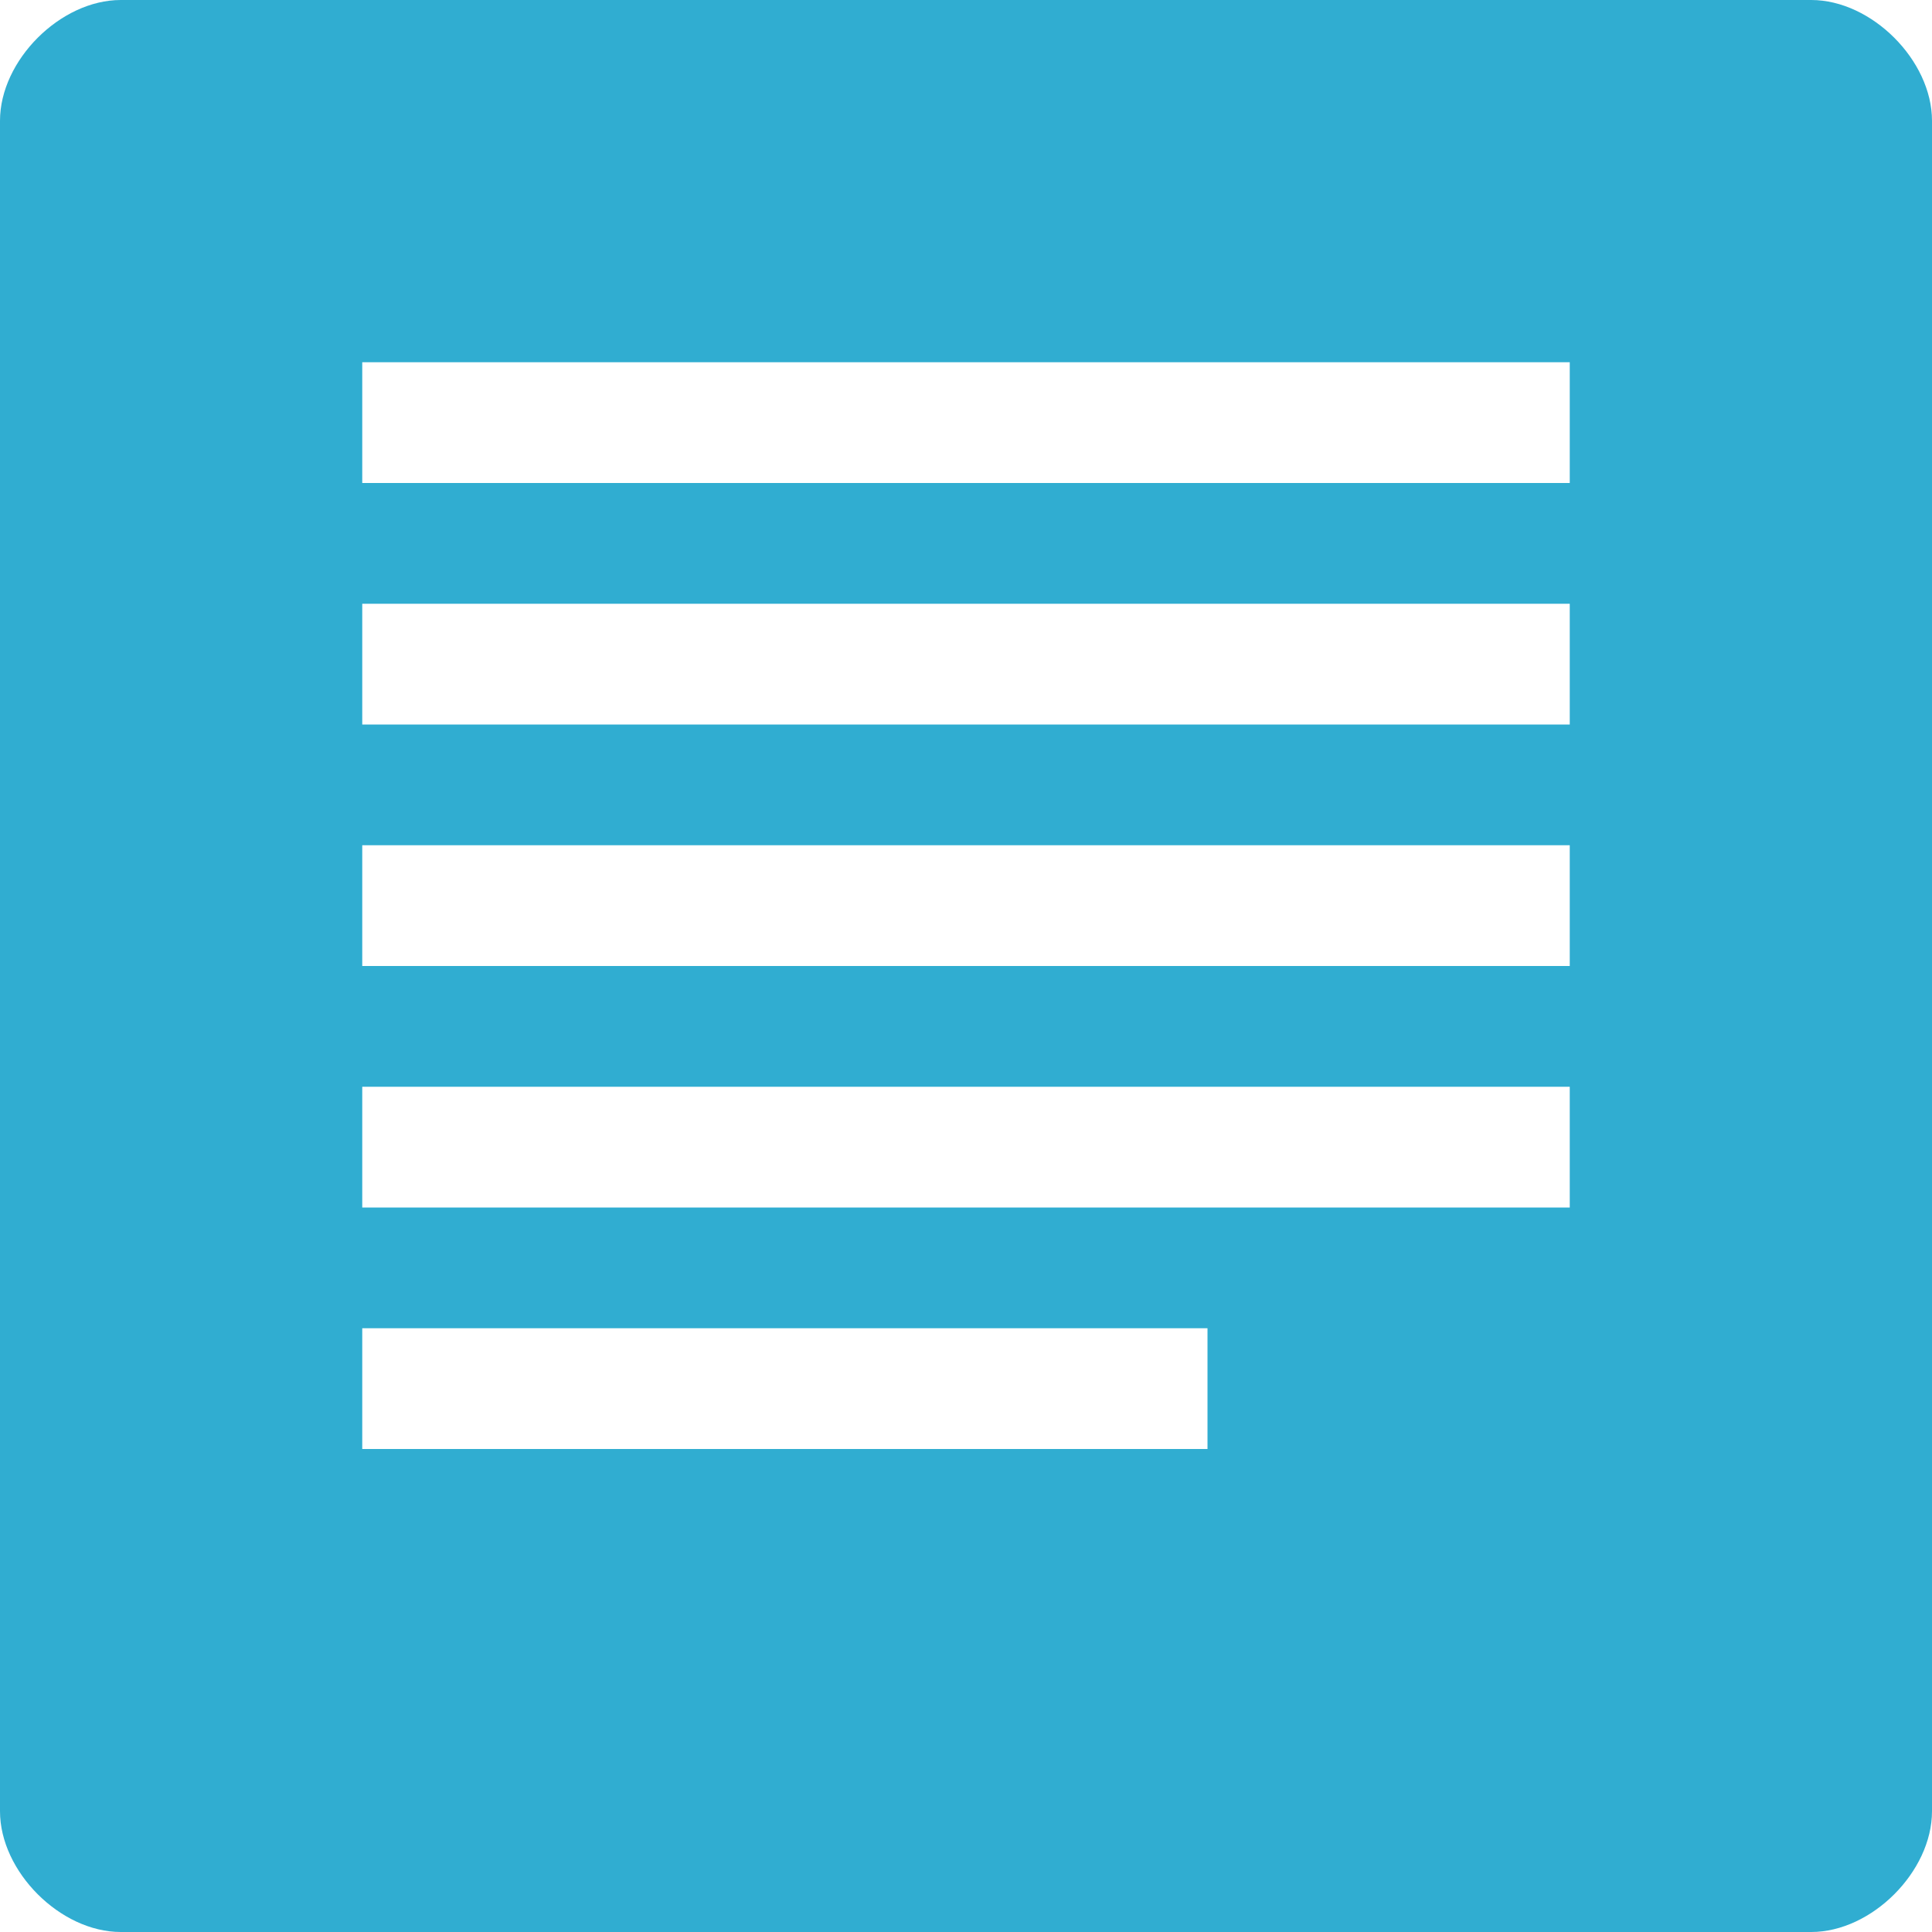
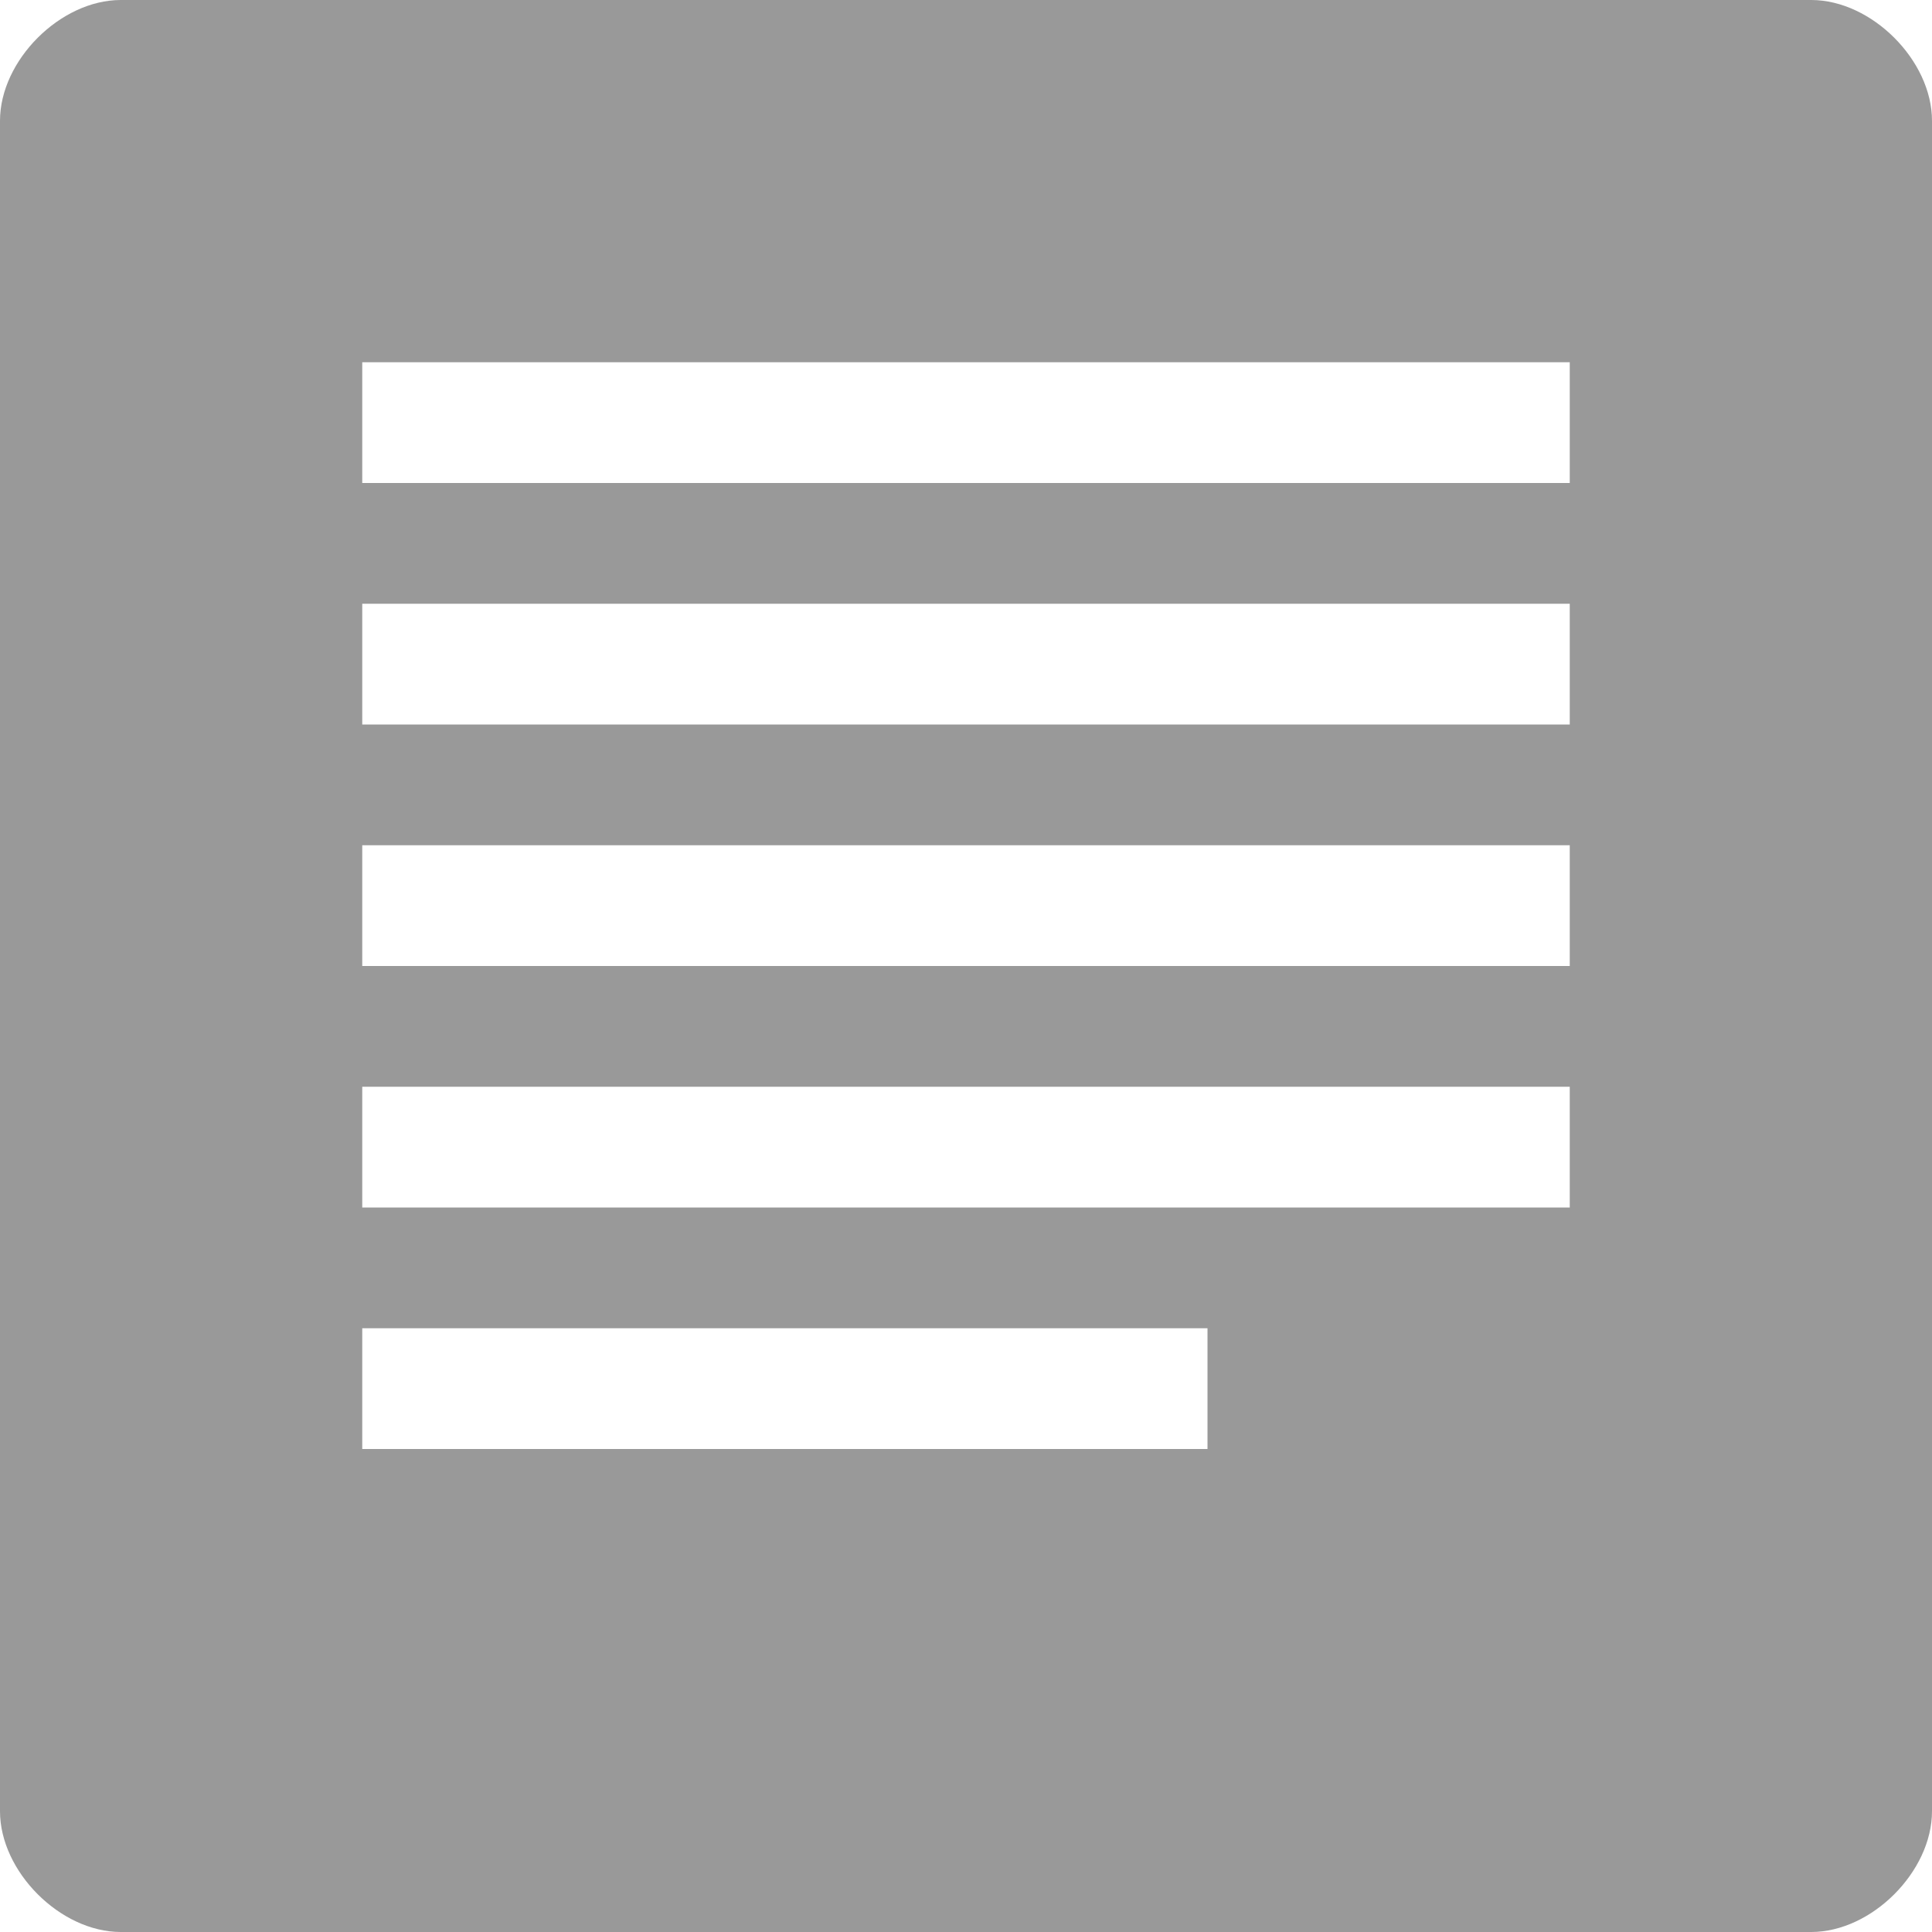
<svg xmlns="http://www.w3.org/2000/svg" width="16" height="16" viewBox="0 0 16 16" preserveAspectRatio="xMinYMid meet" overflow="visible">
-   <path d="M15 0H1C.5 0 0 .5 0 1v14c0 .5.5 1 1 1h14c.5 0 1-.5 1-1V1c0-.5-.5-1-1-1zm-5 12H3v-1h7v1zm3-2H3V9h10v1zm0-2H3V7h10v1zm0-2H3V5h10v1zm0-2H3V3h10v1z" fill="#30add1" />
+   <path d="M15 0H1C.5 0 0 .5 0 1v14c0 .5.5 1 1 1h14c.5 0 1-.5 1-1V1c0-.5-.5-1-1-1zm-5 12H3v-1h7v1zm3-2H3V9h10v1zm0-2H3V7h10v1zm0-2H3V5h10v1zm0-2H3V3h10v1z" fill="#999" />
</svg>
